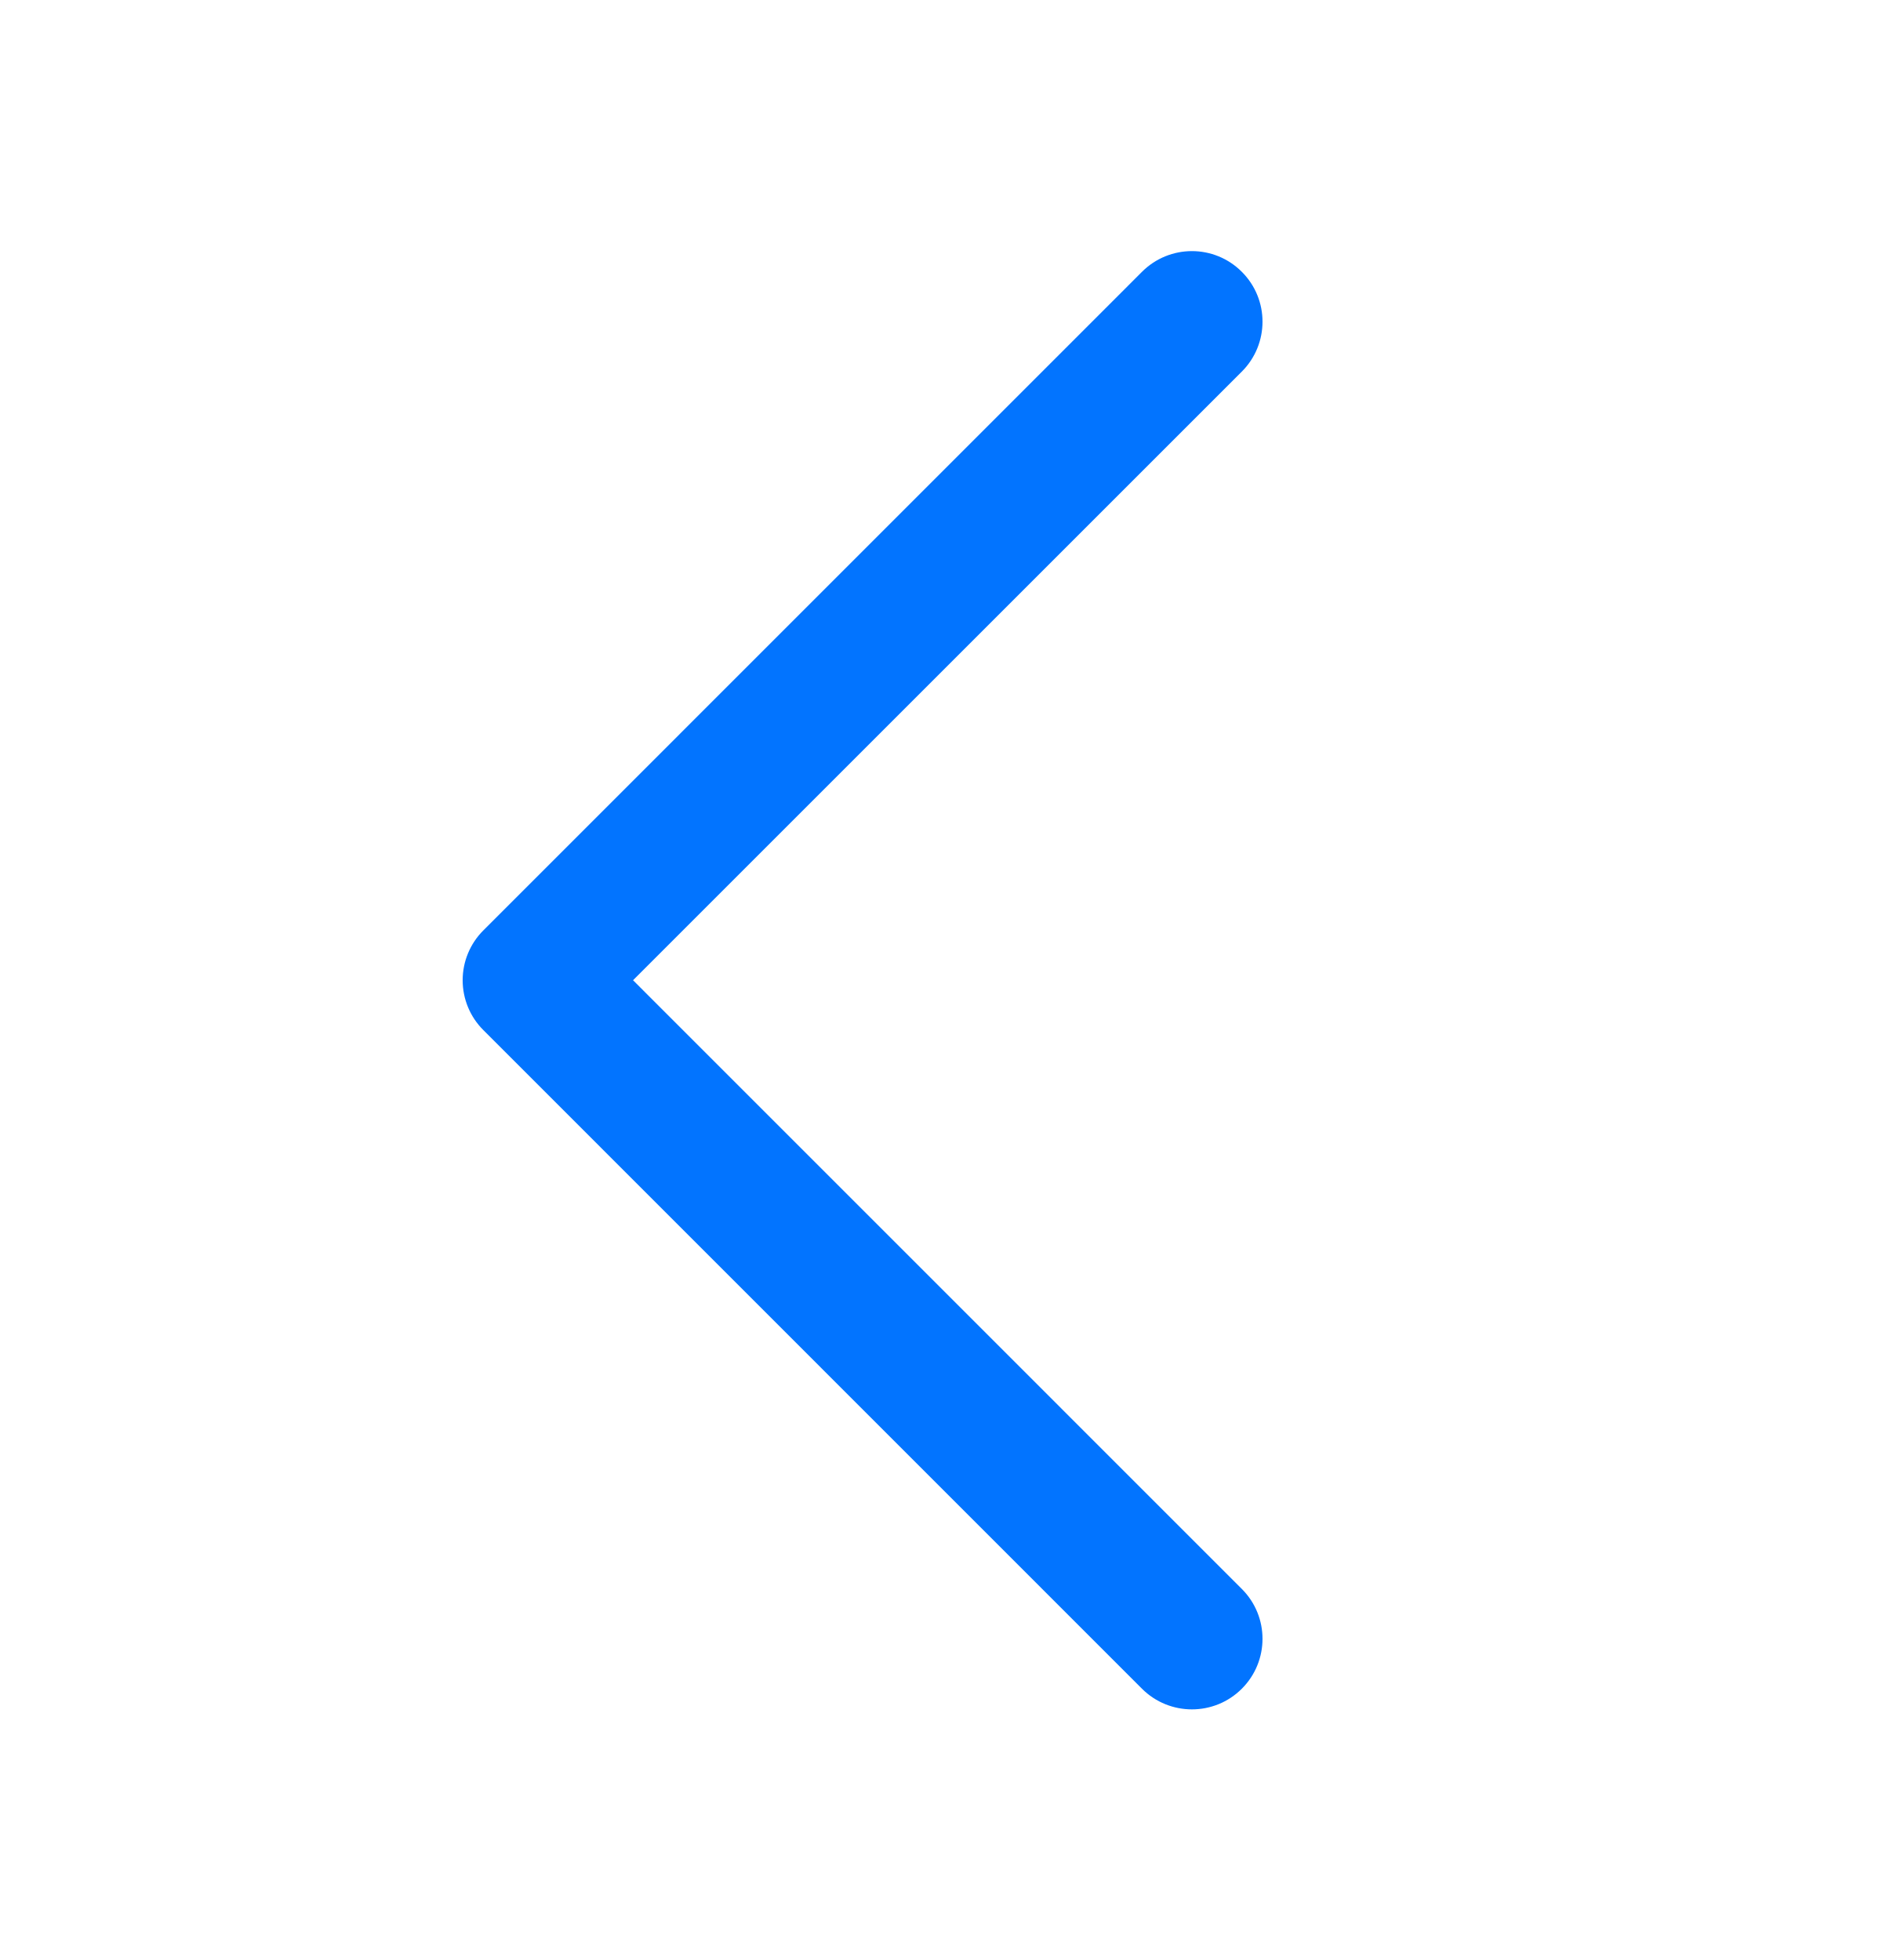
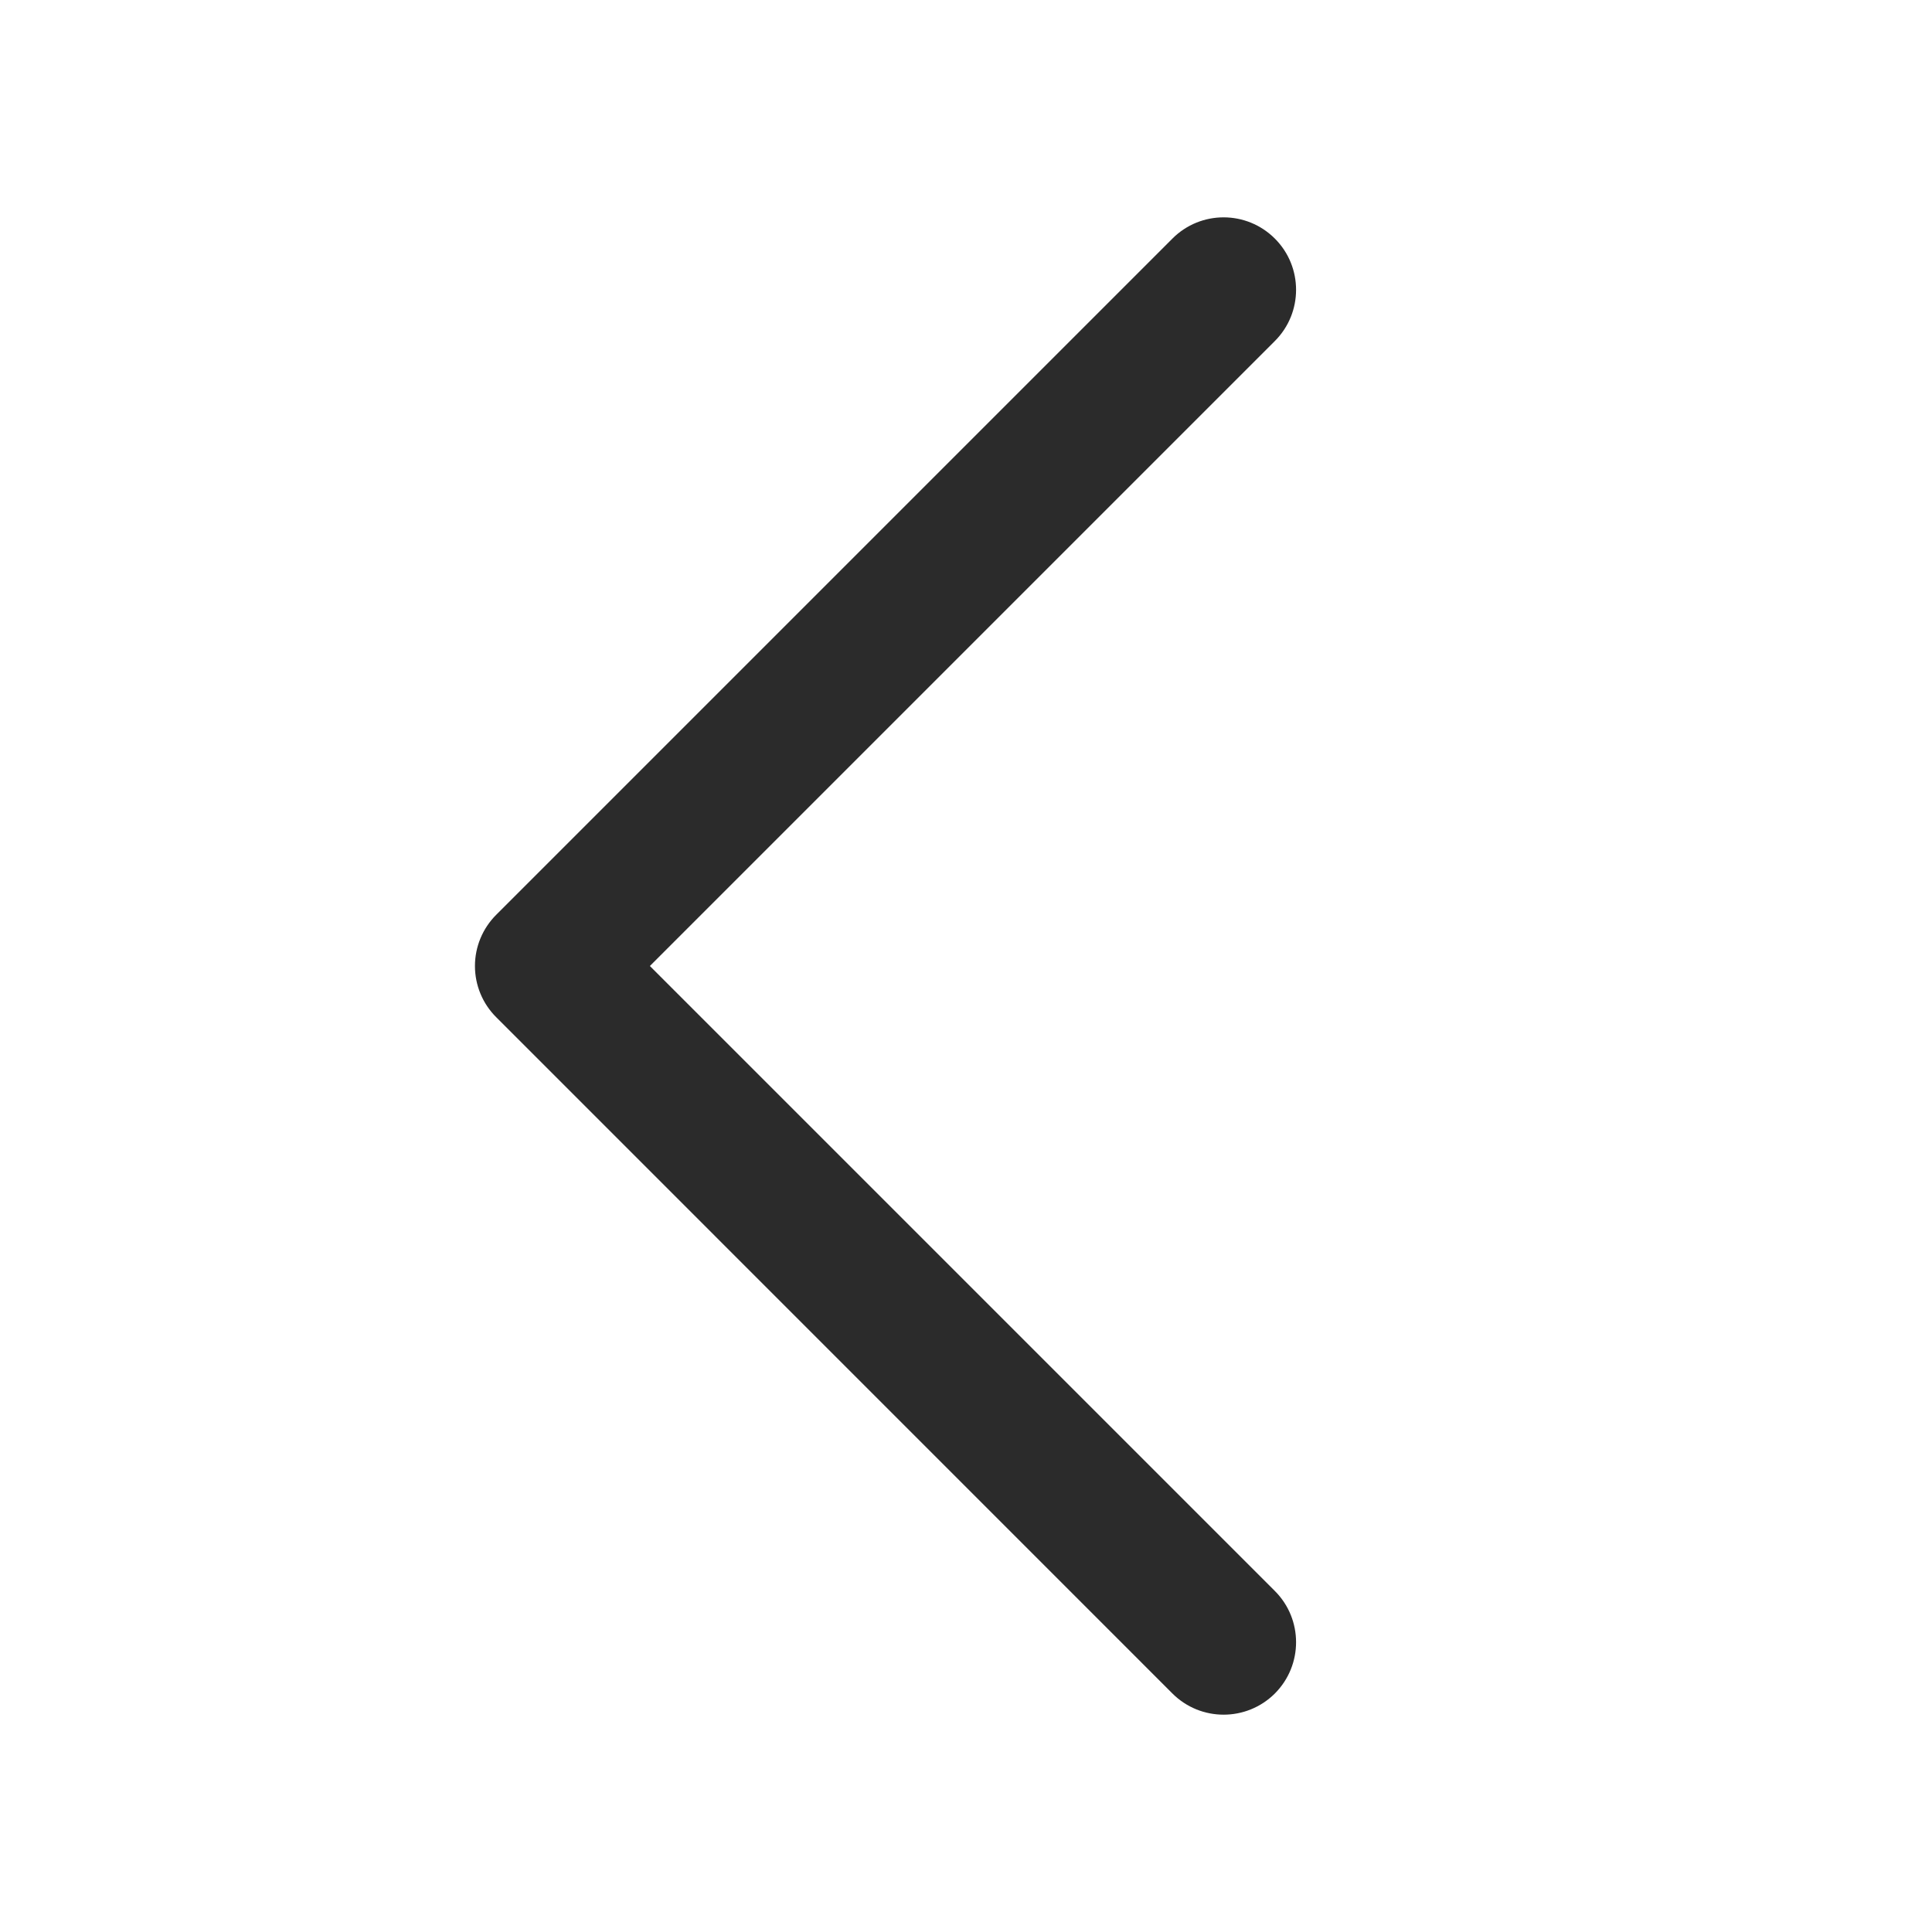
- <svg xmlns="http://www.w3.org/2000/svg" width="24" height="25" viewBox="0 0 24 25" fill="none">
-   <g id="icon/chevron-left">
-     <path id="Vector 192 (Stroke)" fill-rule="evenodd" clip-rule="evenodd" d="M15.836 3.467C16.188 3.818 16.188 4.388 15.836 4.74L8.073 12.503L15.836 20.267C16.188 20.618 16.188 21.188 15.836 21.54C15.485 21.891 14.915 21.891 14.563 21.54L6.164 13.139C5.995 12.971 5.9 12.742 5.9 12.503C5.9 12.264 5.995 12.036 6.164 11.867L14.563 3.467C14.915 3.115 15.485 3.115 15.836 3.467Z" fill="#0274FF" />
-   </g>
+ <svg xmlns="http://www.w3.org/2000/svg" width="24" height="24" viewBox="0 0 24 24" fill="none">
+   <path fill-rule="evenodd" clip-rule="evenodd" d="M15.837 2.964C16.188 3.315 16.188 3.885 15.837 4.236L8.073 12L15.837 19.764C16.188 20.115 16.188 20.685 15.837 21.037C15.485 21.388 14.915 21.388 14.564 21.037L6.164 12.636C5.995 12.468 5.9 12.239 5.9 12C5.9 11.761 5.995 11.533 6.164 11.364L14.564 2.964C14.915 2.612 15.485 2.612 15.837 2.964Z" fill="#2B2B2B" />
</svg>
